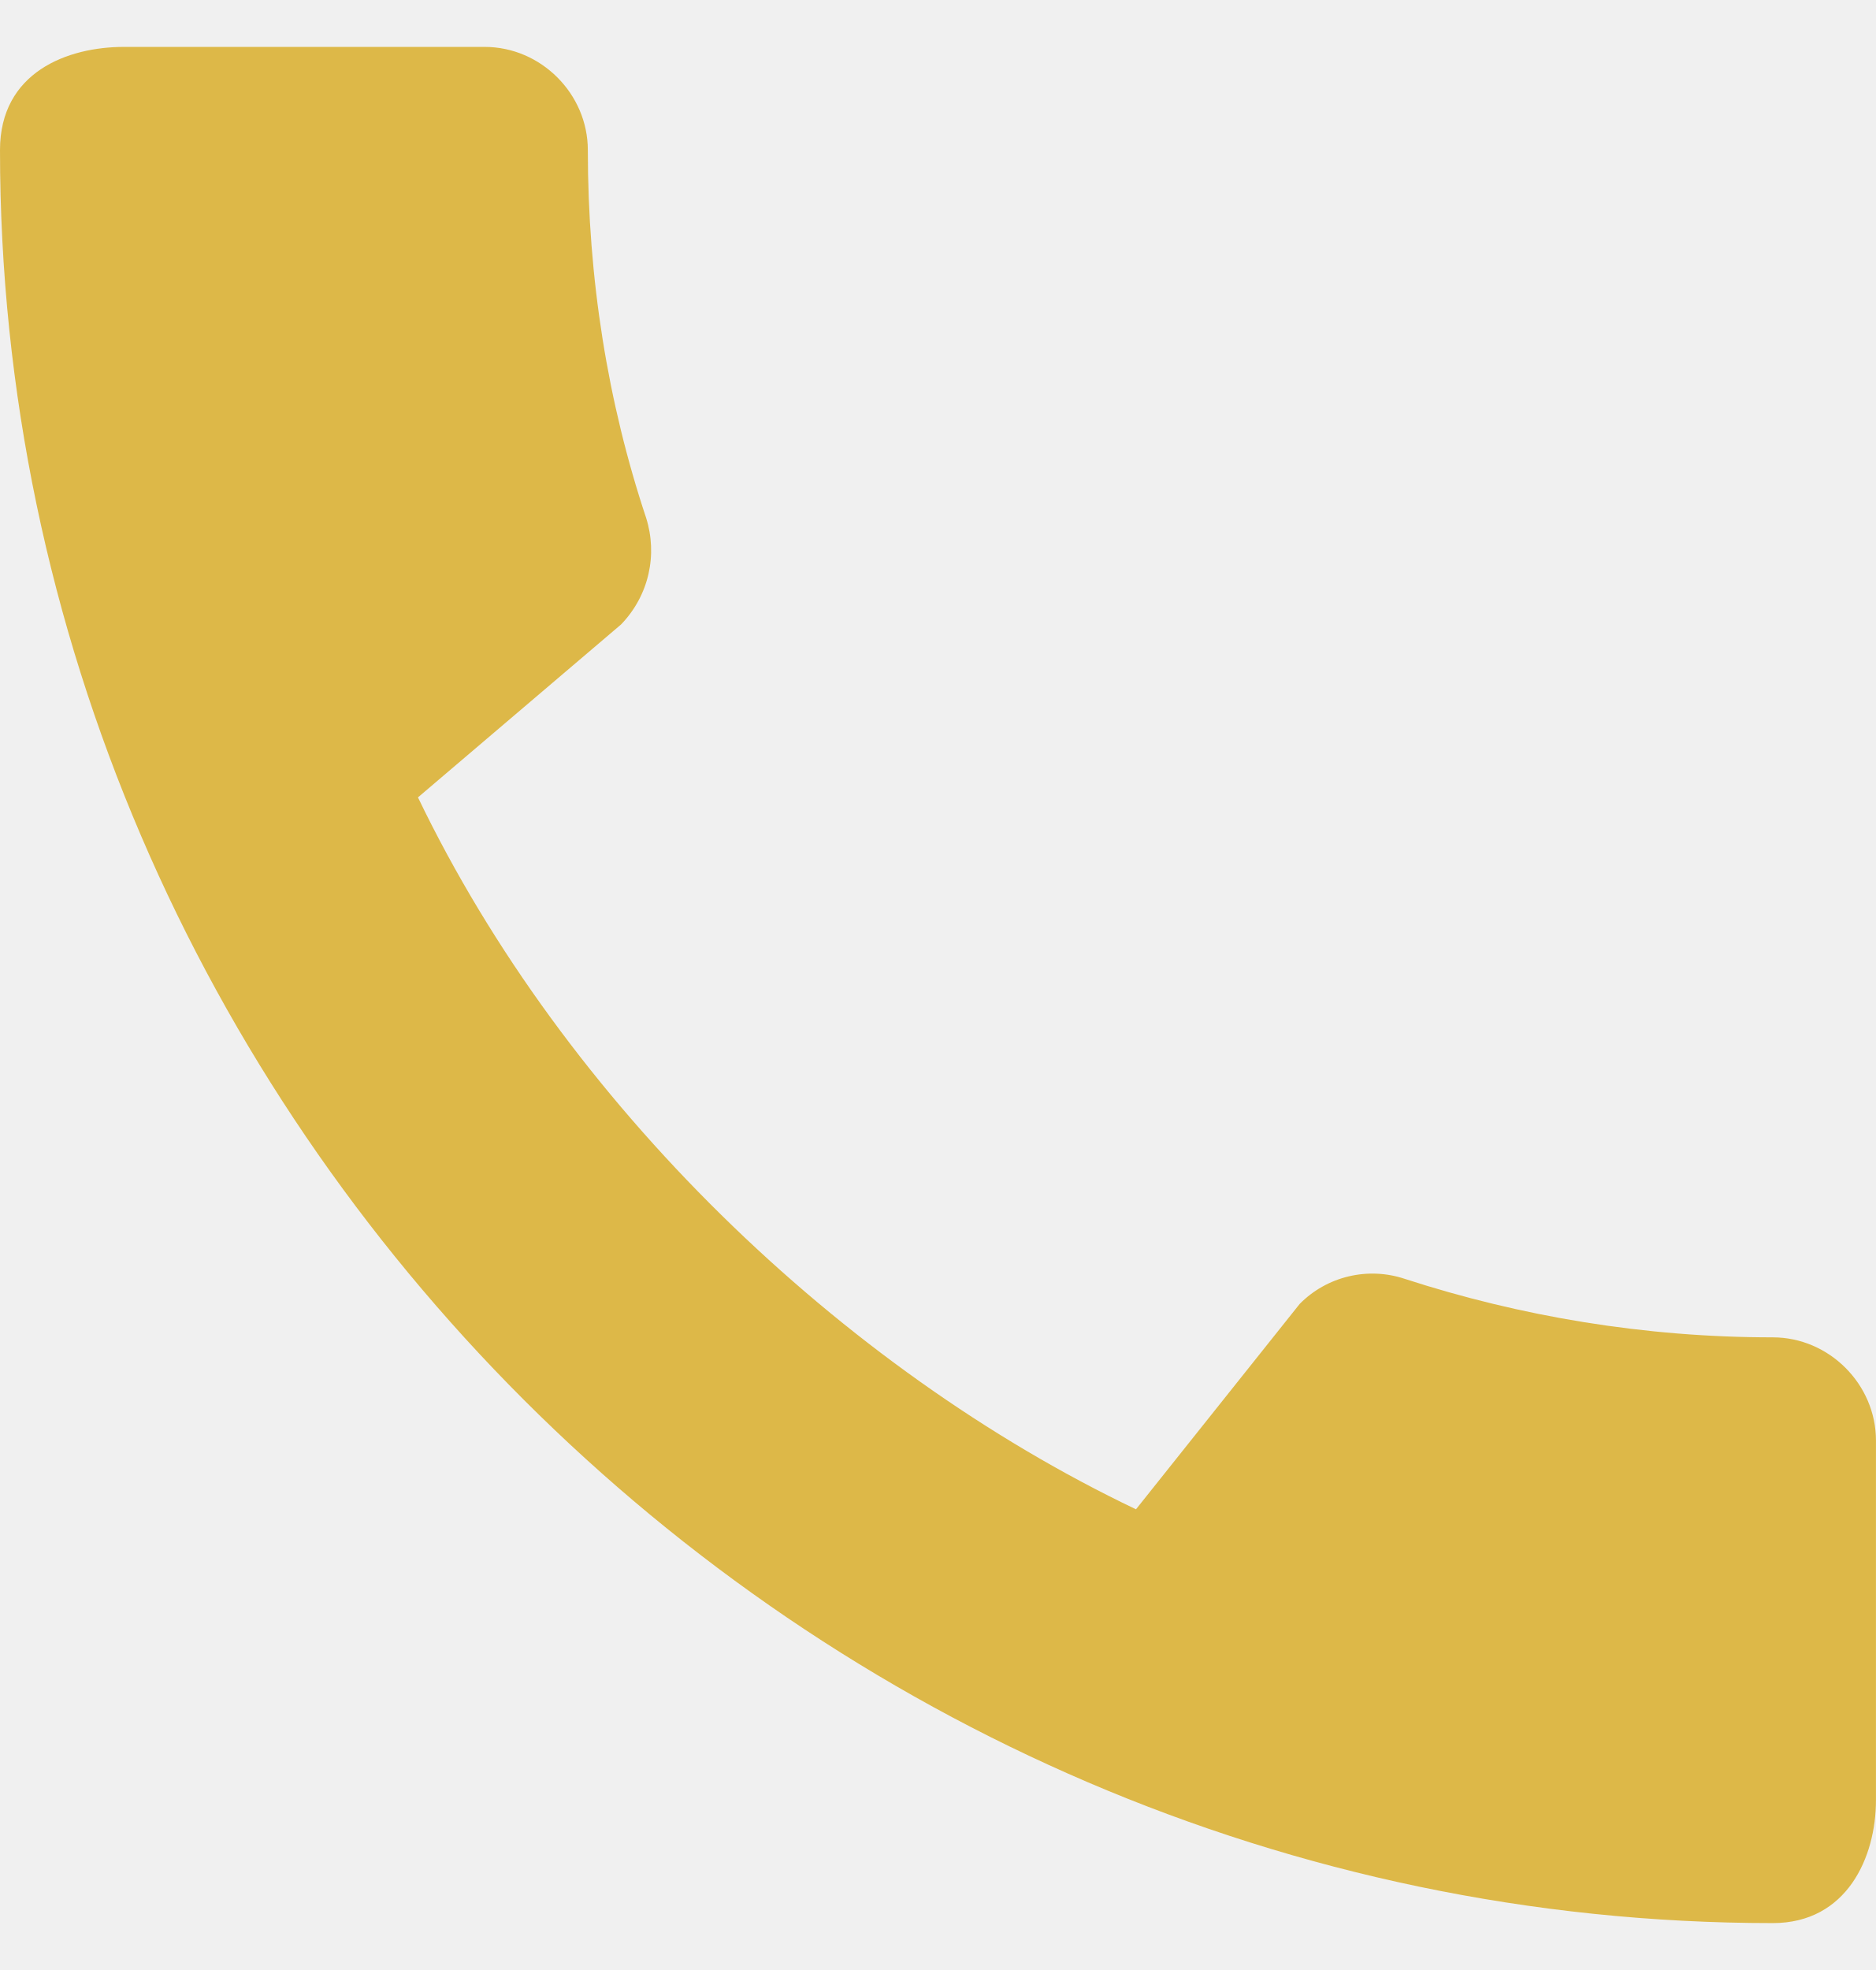
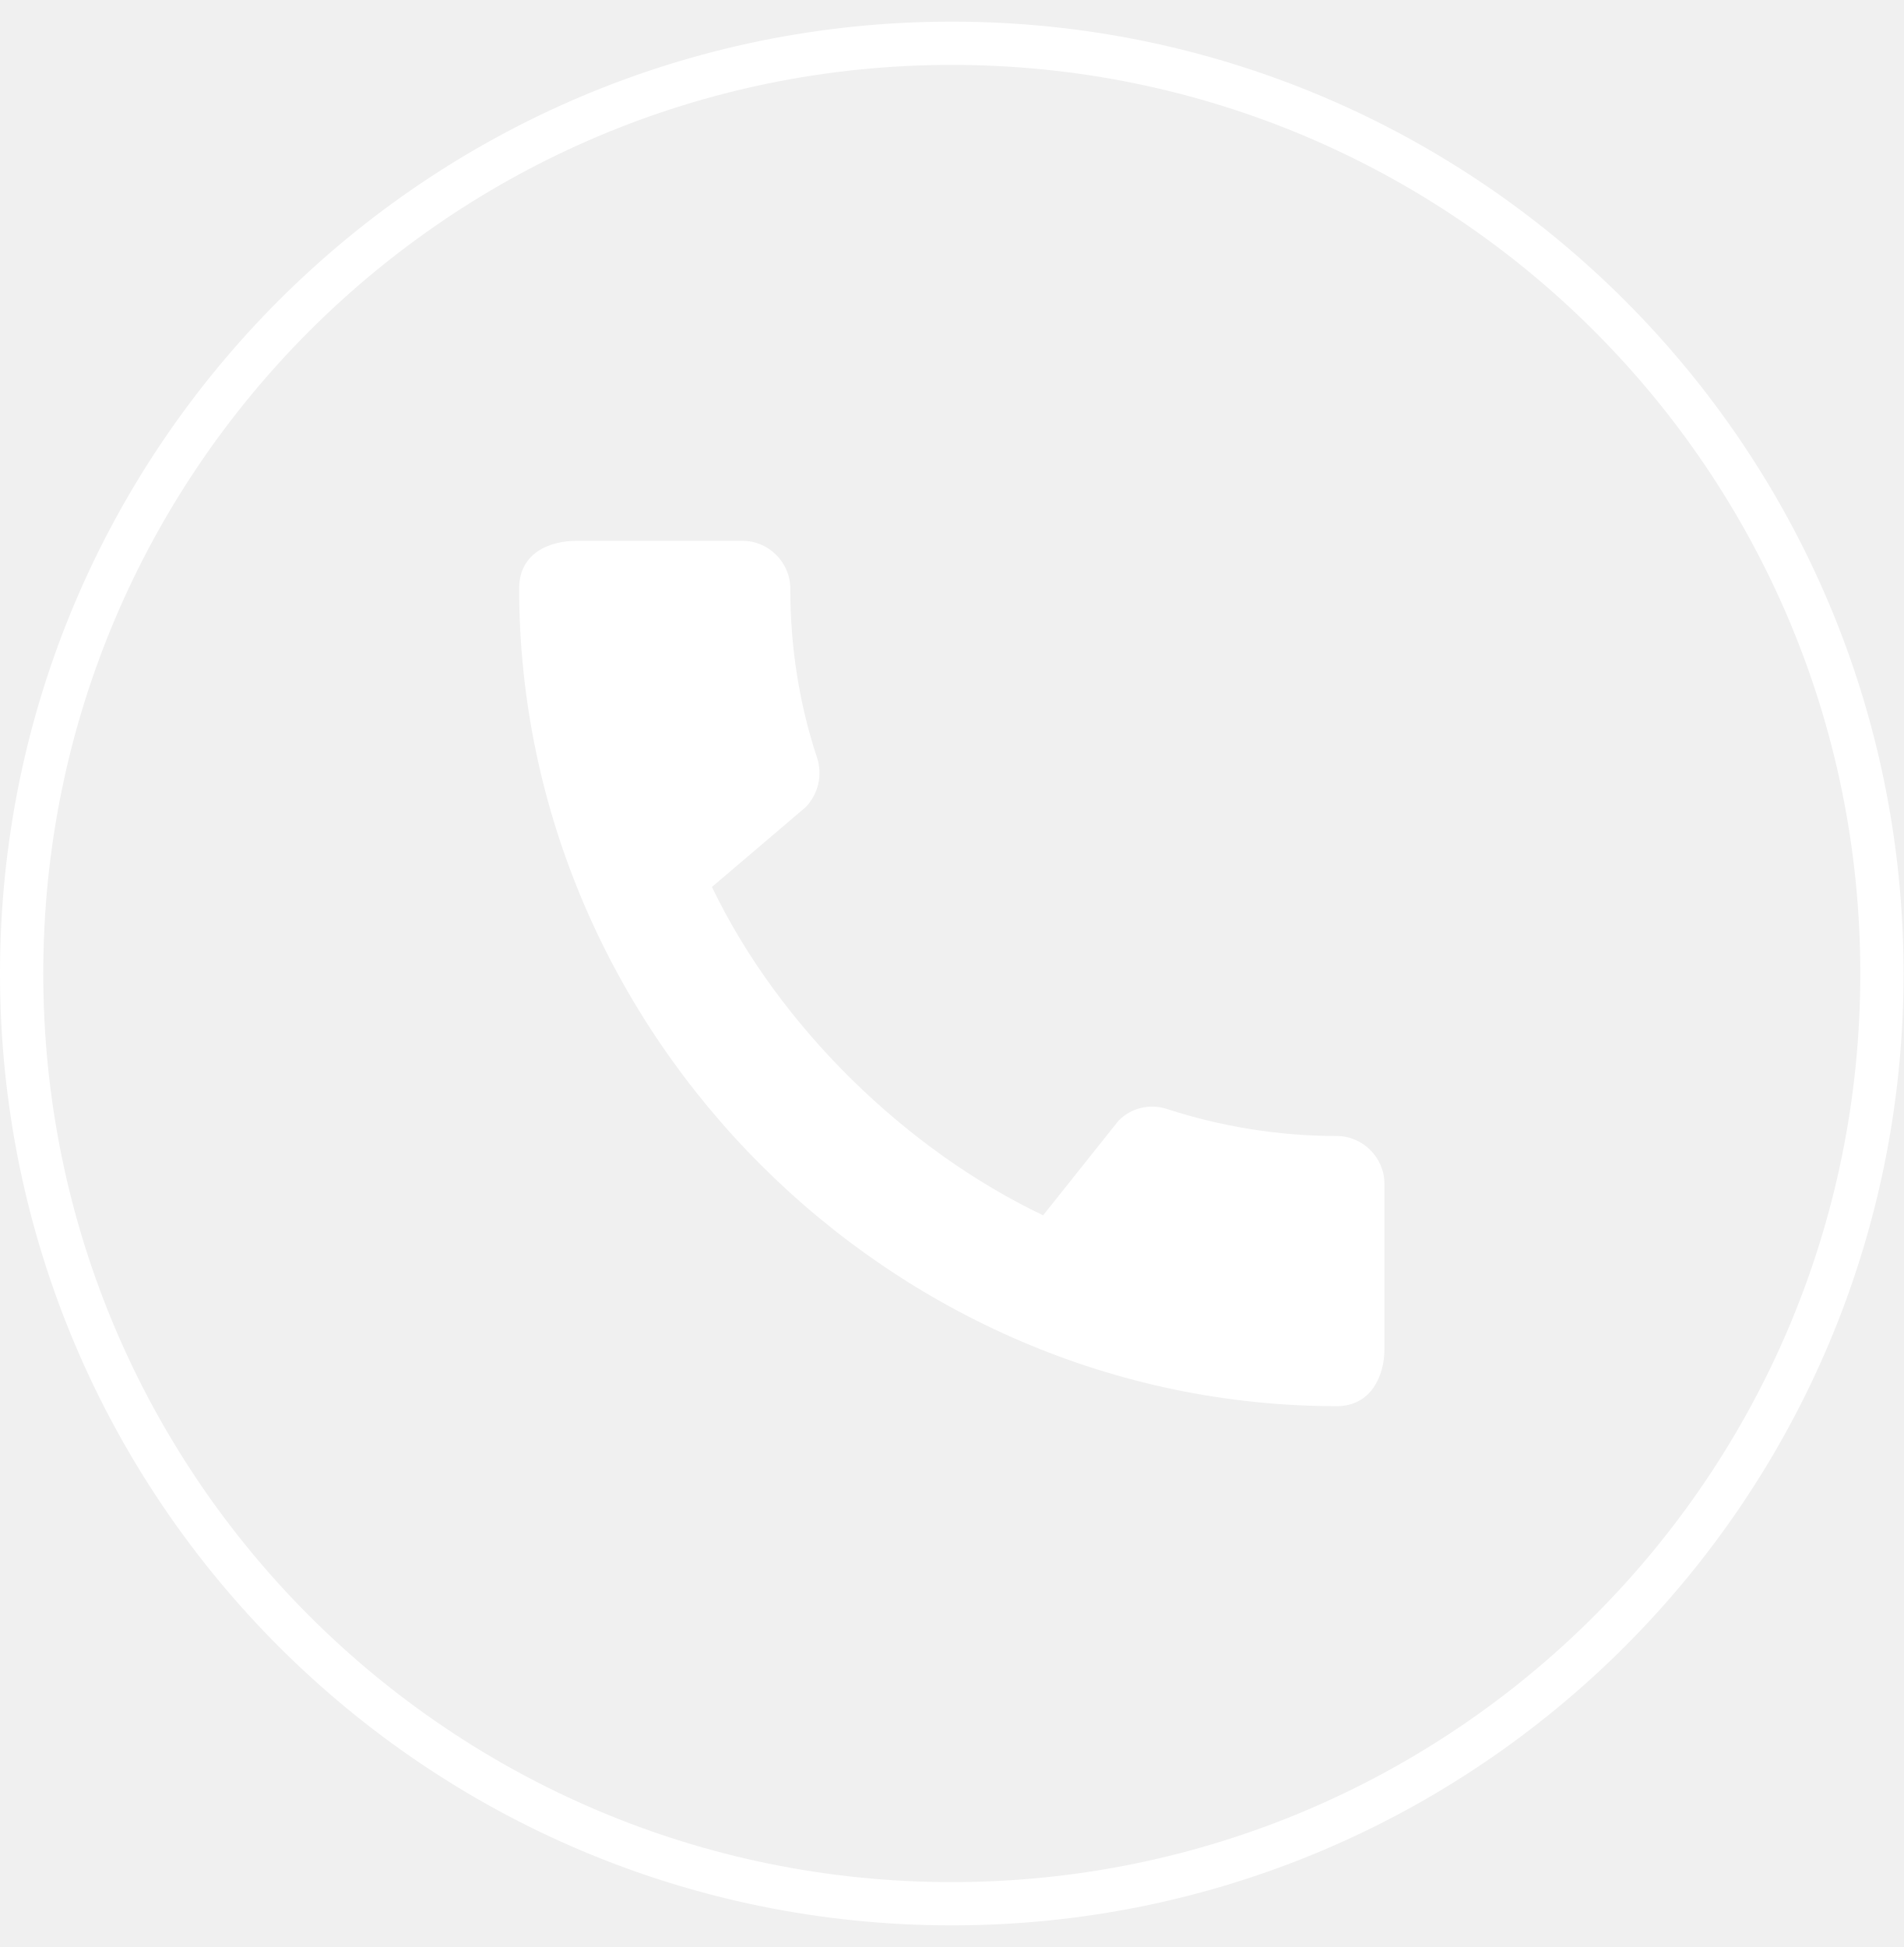
- <svg xmlns="http://www.w3.org/2000/svg" width="20" height="21" viewBox="0 0 20 21" fill="none">
-   <path d="M18.9 14.256C17.533 14.256 16.211 14.033 14.978 13.633C14.784 13.568 14.577 13.559 14.379 13.606C14.18 13.653 13.999 13.755 13.856 13.9L12.111 16.089C8.967 14.589 6.022 11.756 4.456 8.5L6.622 6.656C6.922 6.344 7.011 5.911 6.889 5.522C6.478 4.289 6.267 2.967 6.267 1.6C6.267 1 5.767 0.5 5.167 0.5H1.322C0.722 0.5 0 0.767 0 1.6C0 11.922 8.589 20.5 18.9 20.5C19.689 20.5 20 19.8 20 19.189V15.356C20 14.756 19.5 14.256 18.9 14.256Z" fill="#DDB848" />
+ <svg xmlns="http://www.w3.org/2000/svg" width="44" height="45" viewBox="0 0 44 45" fill="none">
+   <rect x="0.5" y="1" width="43" height="43" rx="21.5" stroke="white" />
+   <path d="M30.9 26.256C29.533 26.256 28.211 26.033 26.978 25.633C26.785 25.568 26.577 25.559 26.378 25.606C26.18 25.653 25.999 25.755 25.856 25.9L24.111 28.089C20.967 26.589 18.022 23.756 16.456 20.5L18.622 18.656C18.922 18.344 19.011 17.911 18.889 17.522C18.478 16.289 18.267 14.967 18.267 13.6C18.267 13 17.767 12.5 17.167 12.5H13.322C12.722 12.5 12 12.767 12 13.6C12 23.922 20.589 32.5 30.9 32.5C31.689 32.5 32 31.8 32 31.189V27.356C32 26.756 31.5 26.256 30.9 26.256Z" fill="white" />
</svg>
